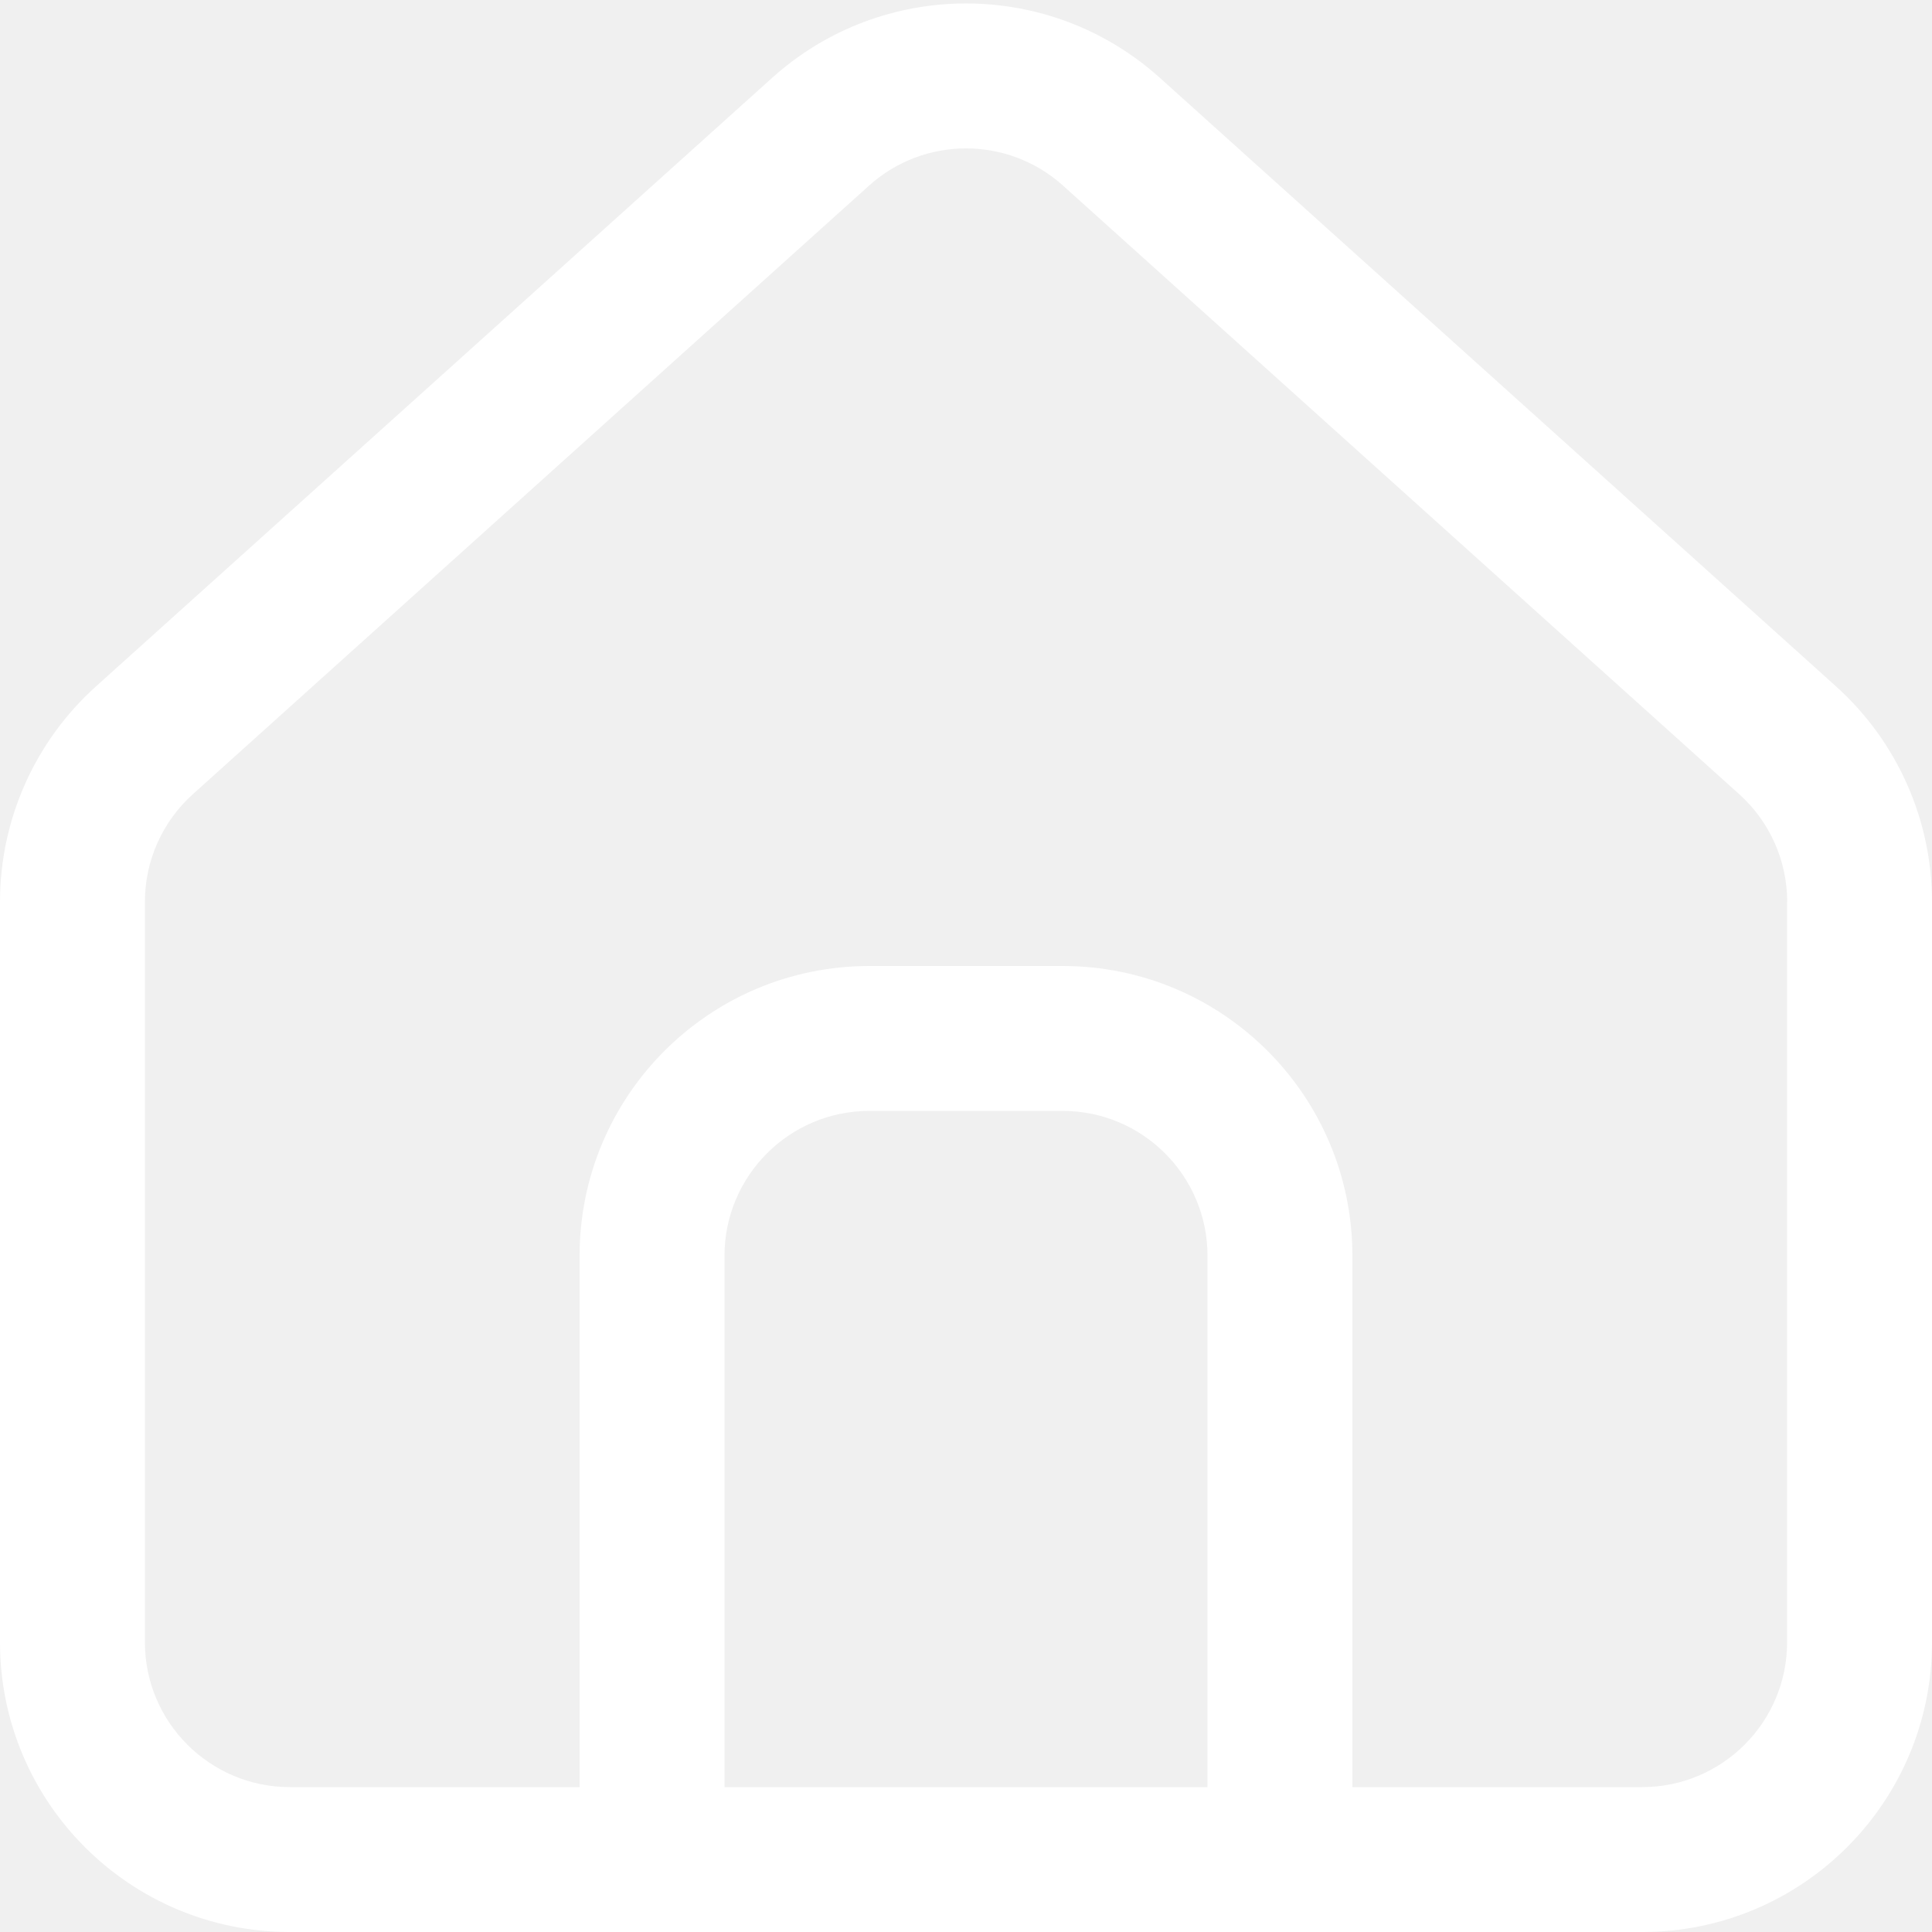
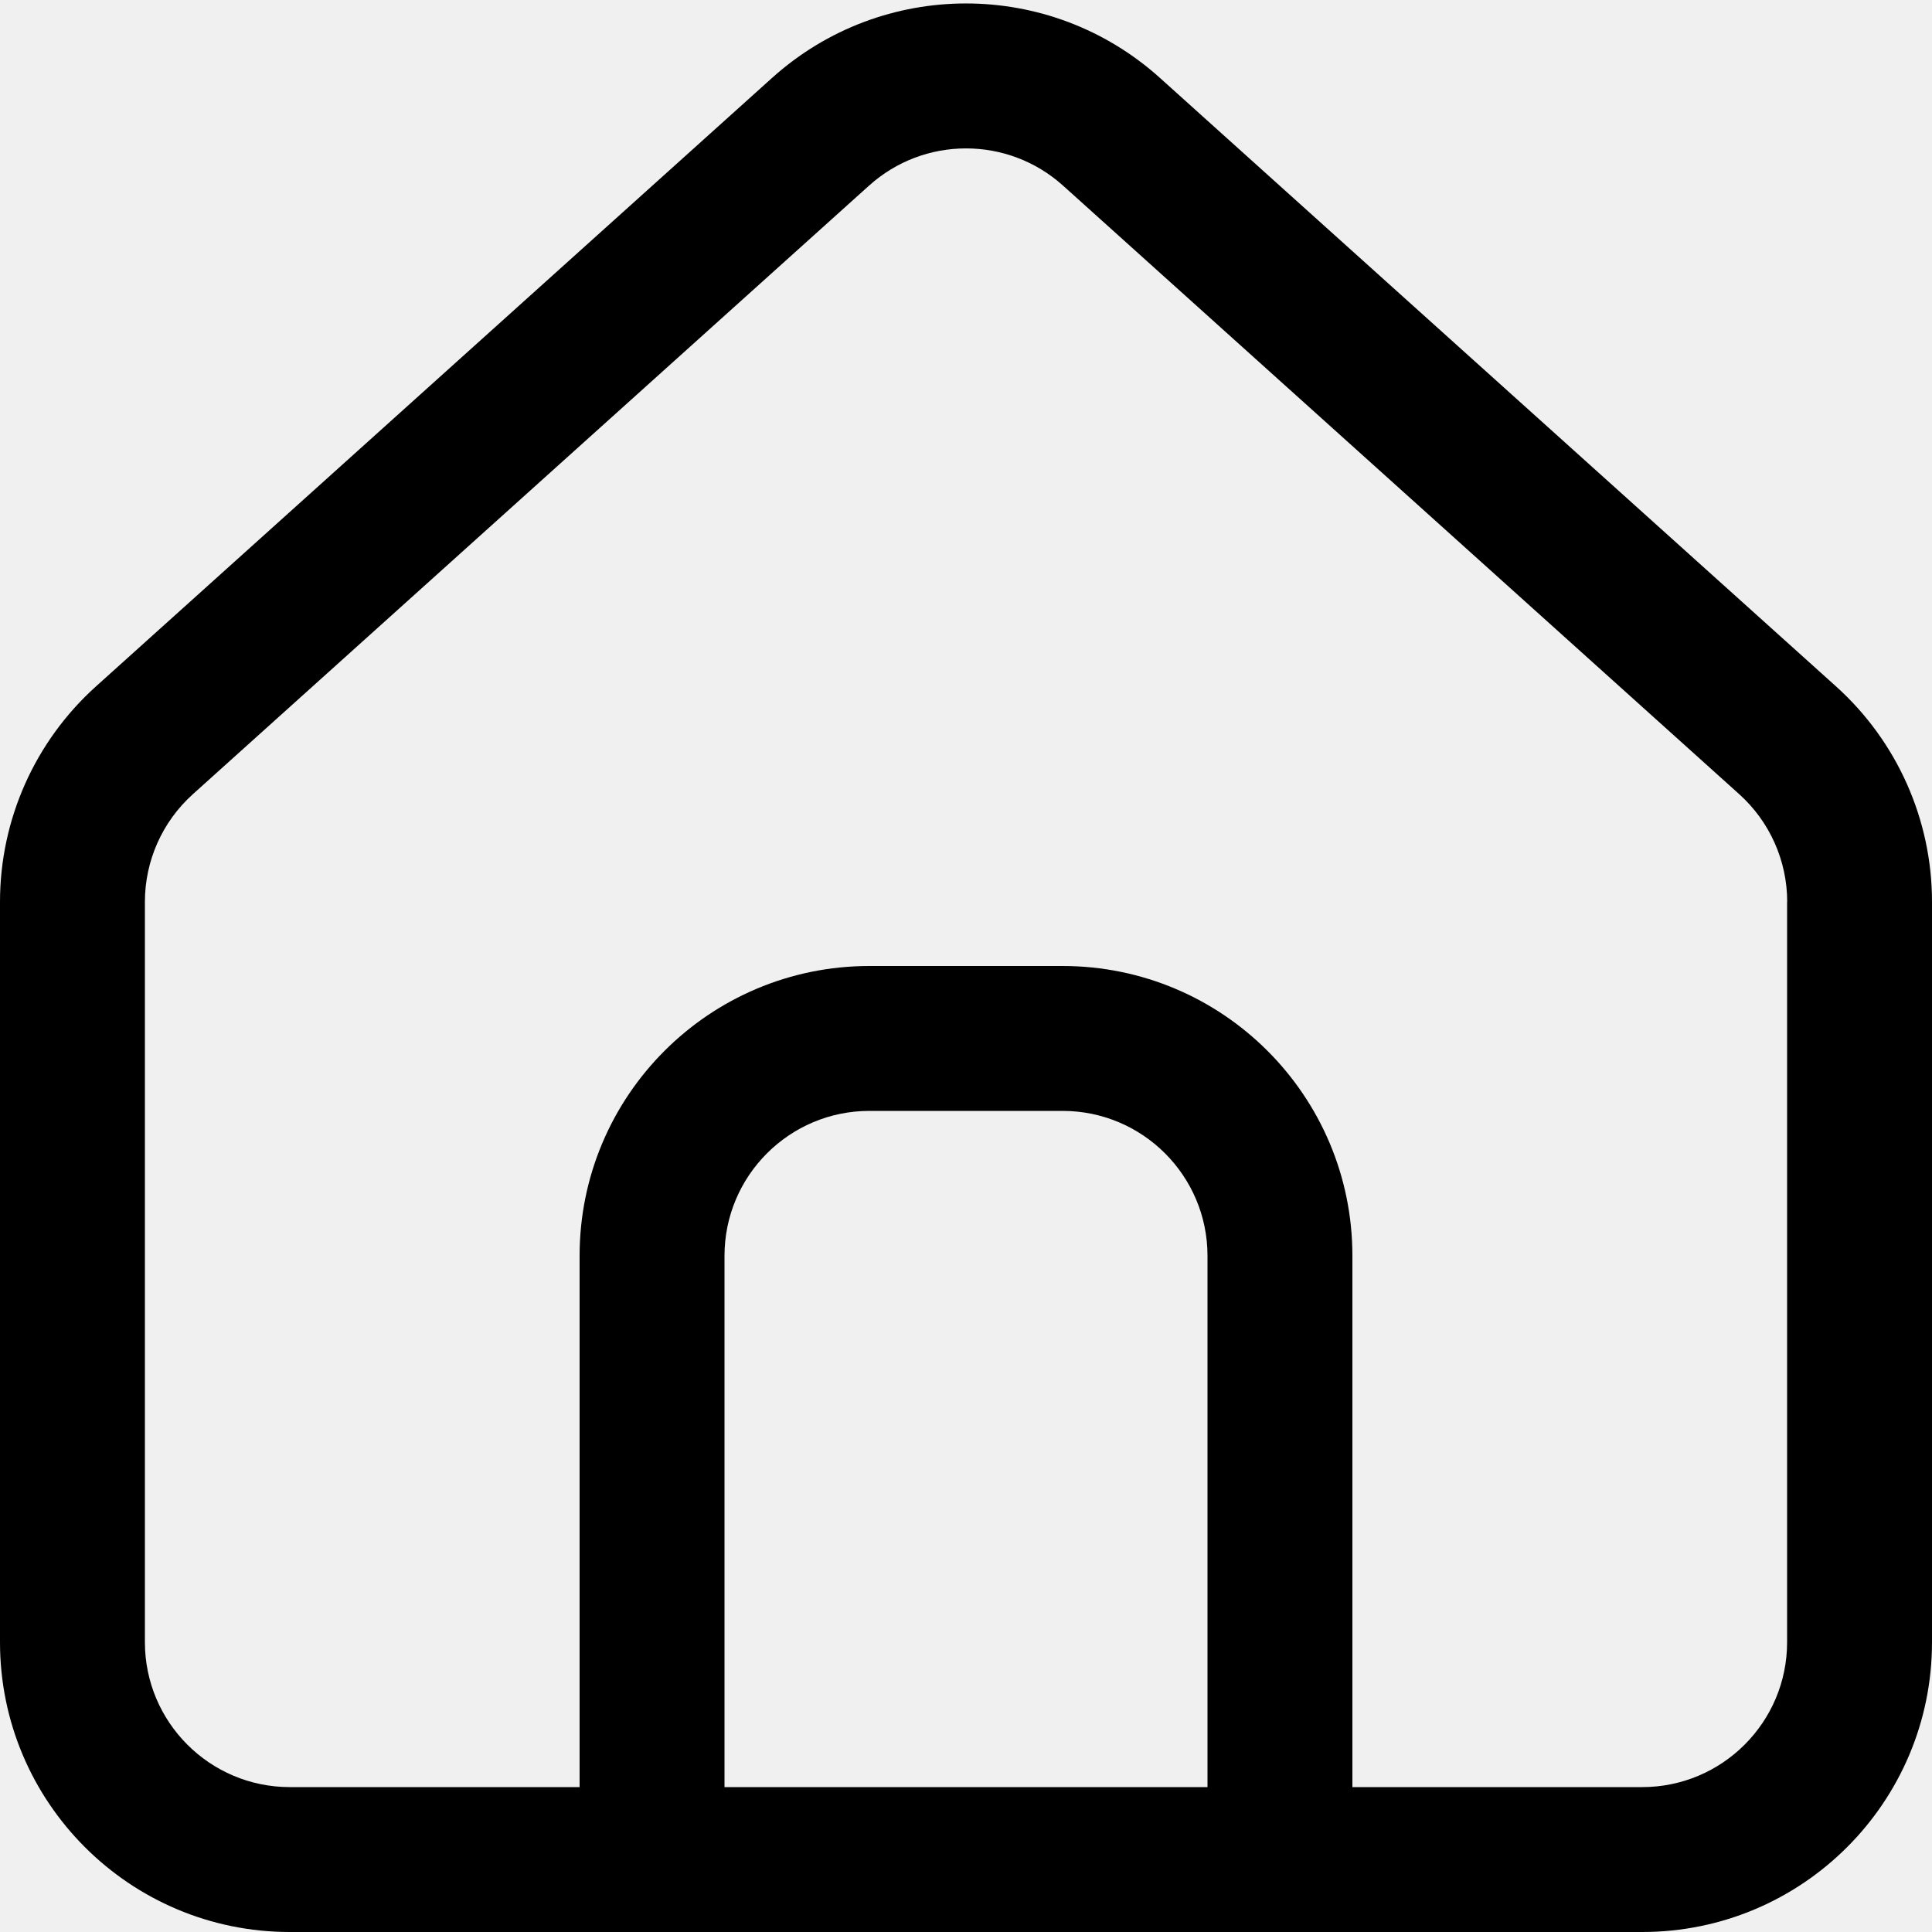
<svg xmlns="http://www.w3.org/2000/svg" version="1.1" width="20" height="20" viewBox="0 0 20 20">
-   <path fill="#fff" d="M3 20h14c1.657 0 3-1.343 3-3v-7.664c0-0.85-0.361-1.661-0.993-2.23l-7-6.3c-1.141-1.027-2.873-1.027-4.014 0l-7 6.3c-0.632 0.569-0.993 1.379-0.993 2.23v7.664c0 1.657 1.343 3 3 3zM18.5 9.336v7.664c0 0.828-0.672 1.5-1.5 1.5h-3v-5.5c0-1.657-1.343-3-3-3h-2c-1.657 0-3 1.343-3 3v5.5h-3c-0.828 0-1.5-0.672-1.5-1.5v-7.664c0-0.425 0.18-0.83 0.497-1.115l7-6.3c0.57-0.513 1.436-0.513 2.007 0l7 6.3c0.316 0.284 0.497 0.69 0.497 1.115zM7.5 18.5v-5.5c0-0.828 0.672-1.5 1.5-1.5h2c0.828 0 1.5 0.672 1.5 1.5v5.5h-5z" />
+   <path d="M3 20h14c1.657 0 3-1.343 3-3v-7.664c0-0.85-0.361-1.661-0.993-2.23l-7-6.3c-1.141-1.027-2.873-1.027-4.014 0l-7 6.3c-0.632 0.569-0.993 1.379-0.993 2.23v7.664c0 1.657 1.343 3 3 3zM18.5 9.336v7.664c0 0.828-0.672 1.5-1.5 1.5h-3v-5.5c0-1.657-1.343-3-3-3h-2c-1.657 0-3 1.343-3 3v5.5h-3c-0.828 0-1.5-0.672-1.5-1.5v-7.664c0-0.425 0.18-0.83 0.497-1.115l7-6.3c0.57-0.513 1.436-0.513 2.007 0l7 6.3c0.316 0.284 0.497 0.69 0.497 1.115zM7.5 18.5v-5.5c0-0.828 0.672-1.5 1.5-1.5h2c0.828 0 1.5 0.672 1.5 1.5v5.5h-5z" />
</svg>
